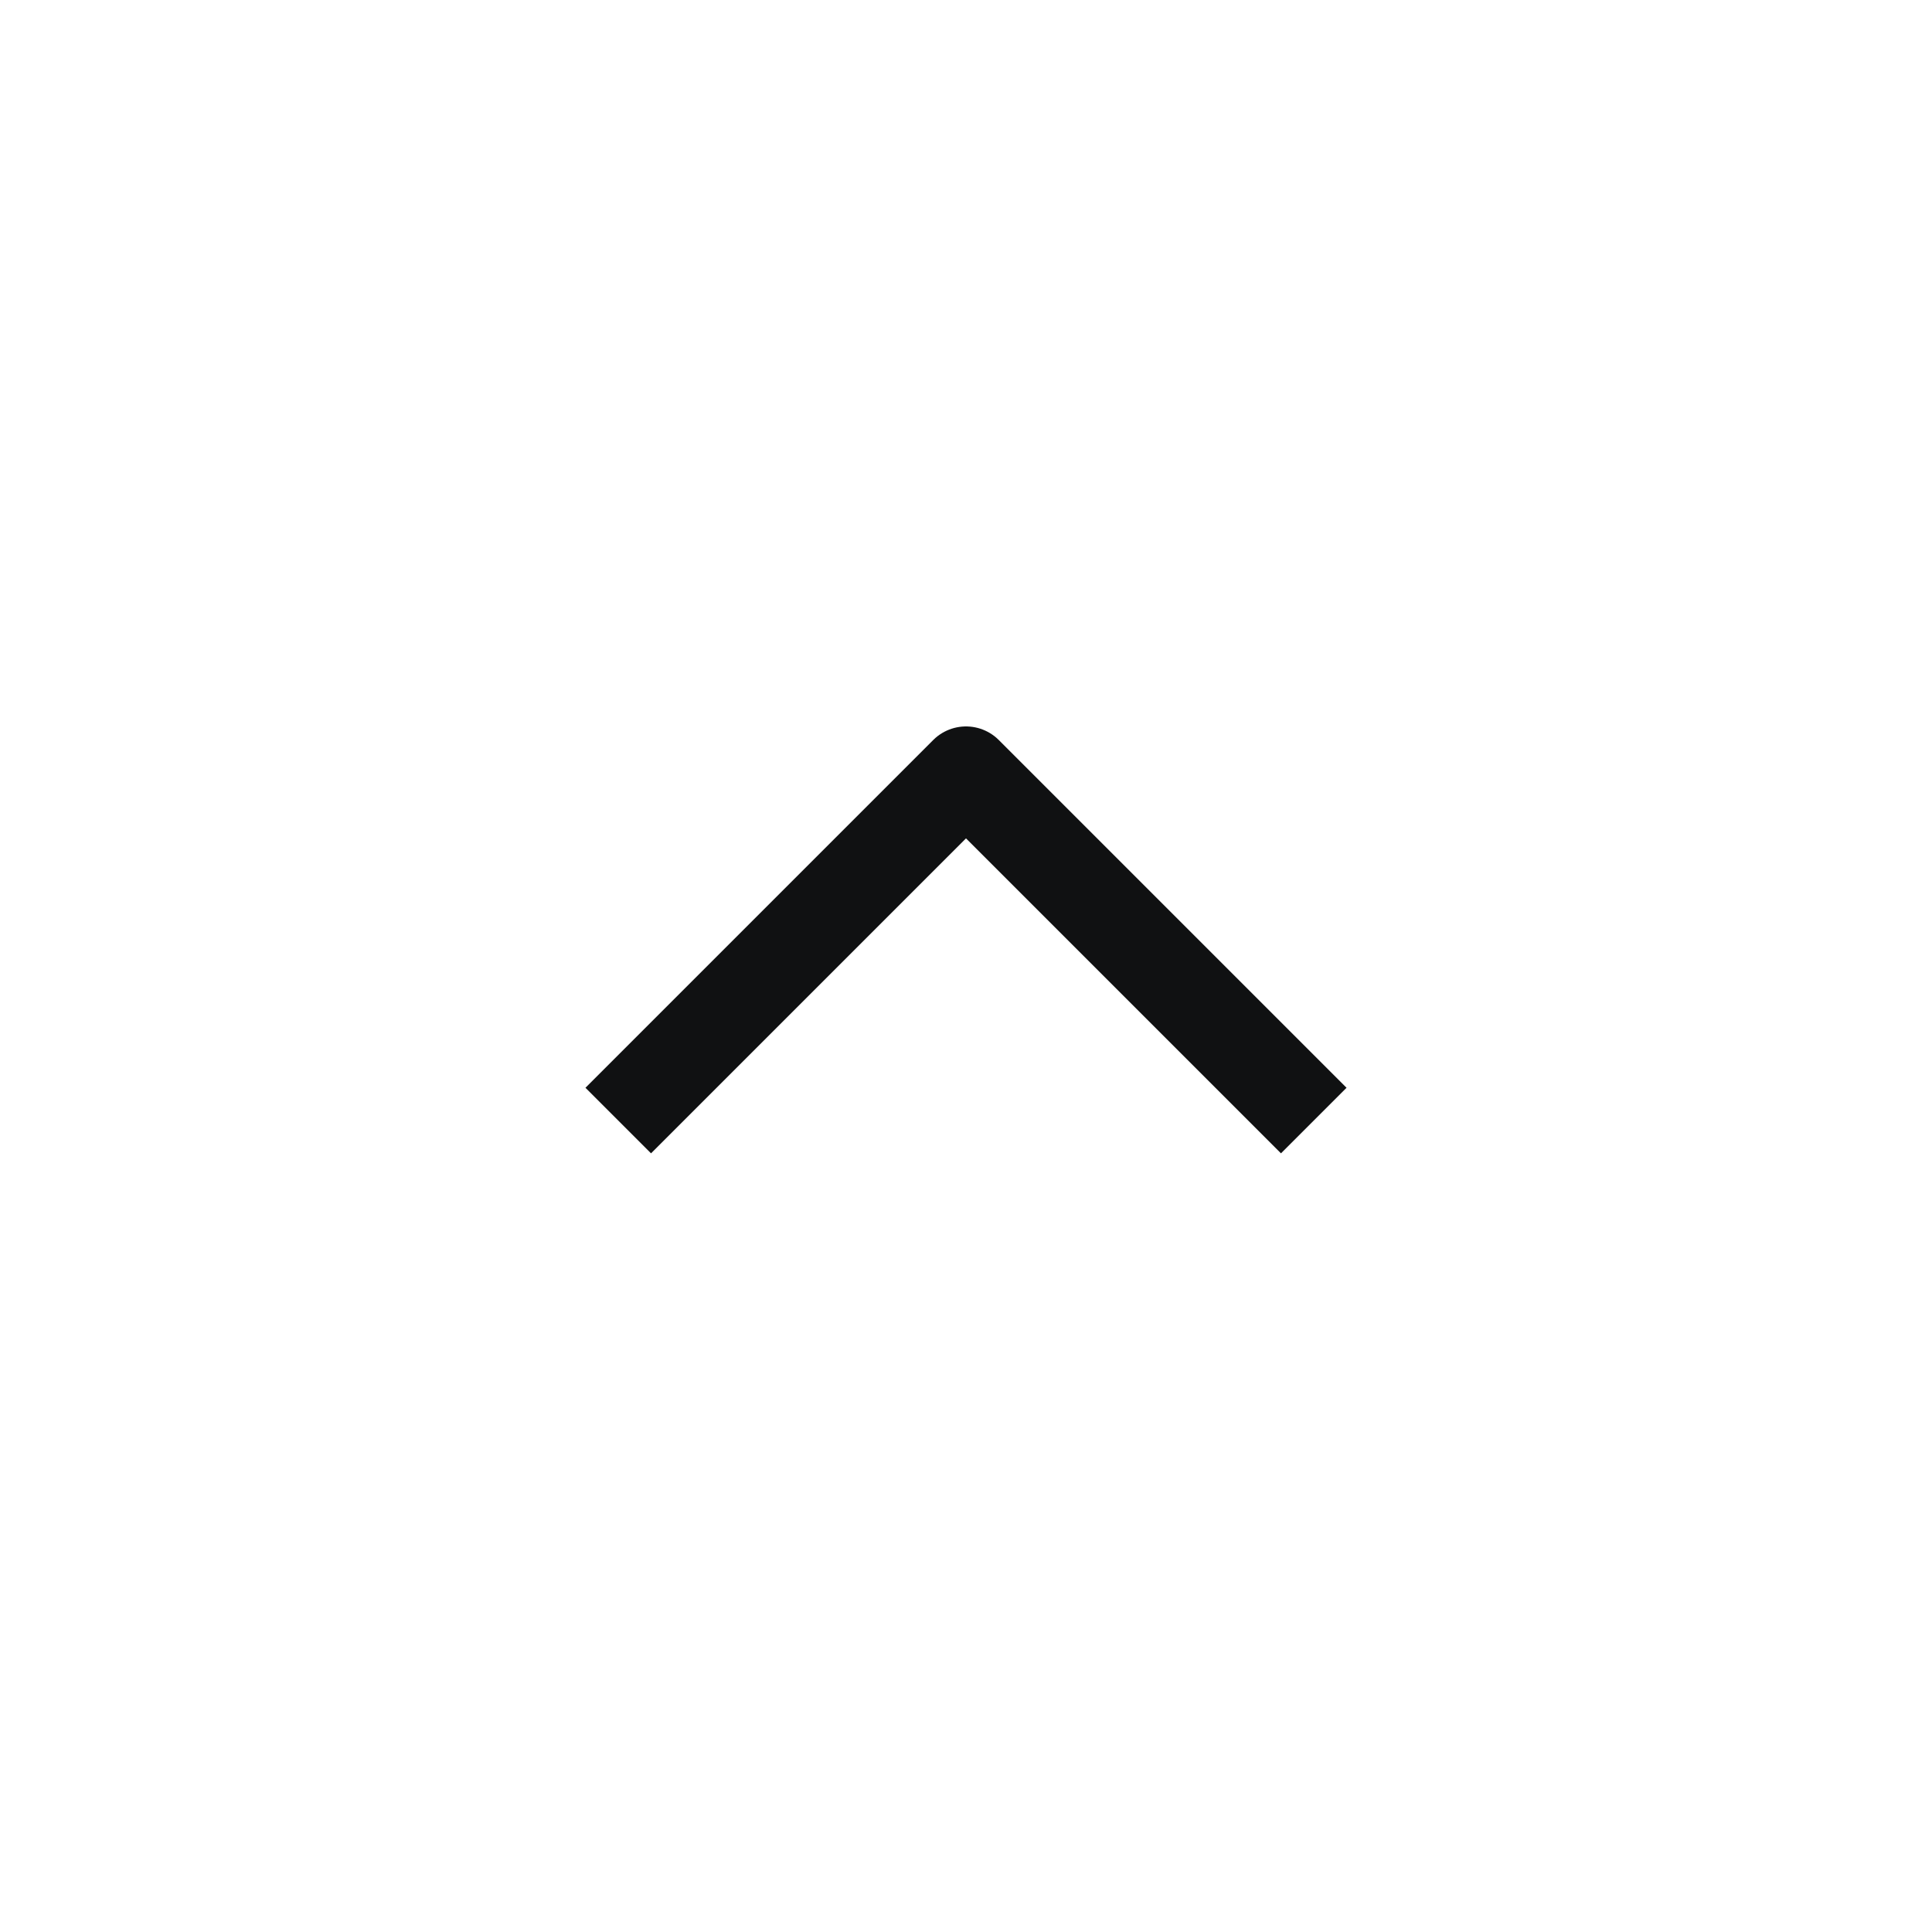
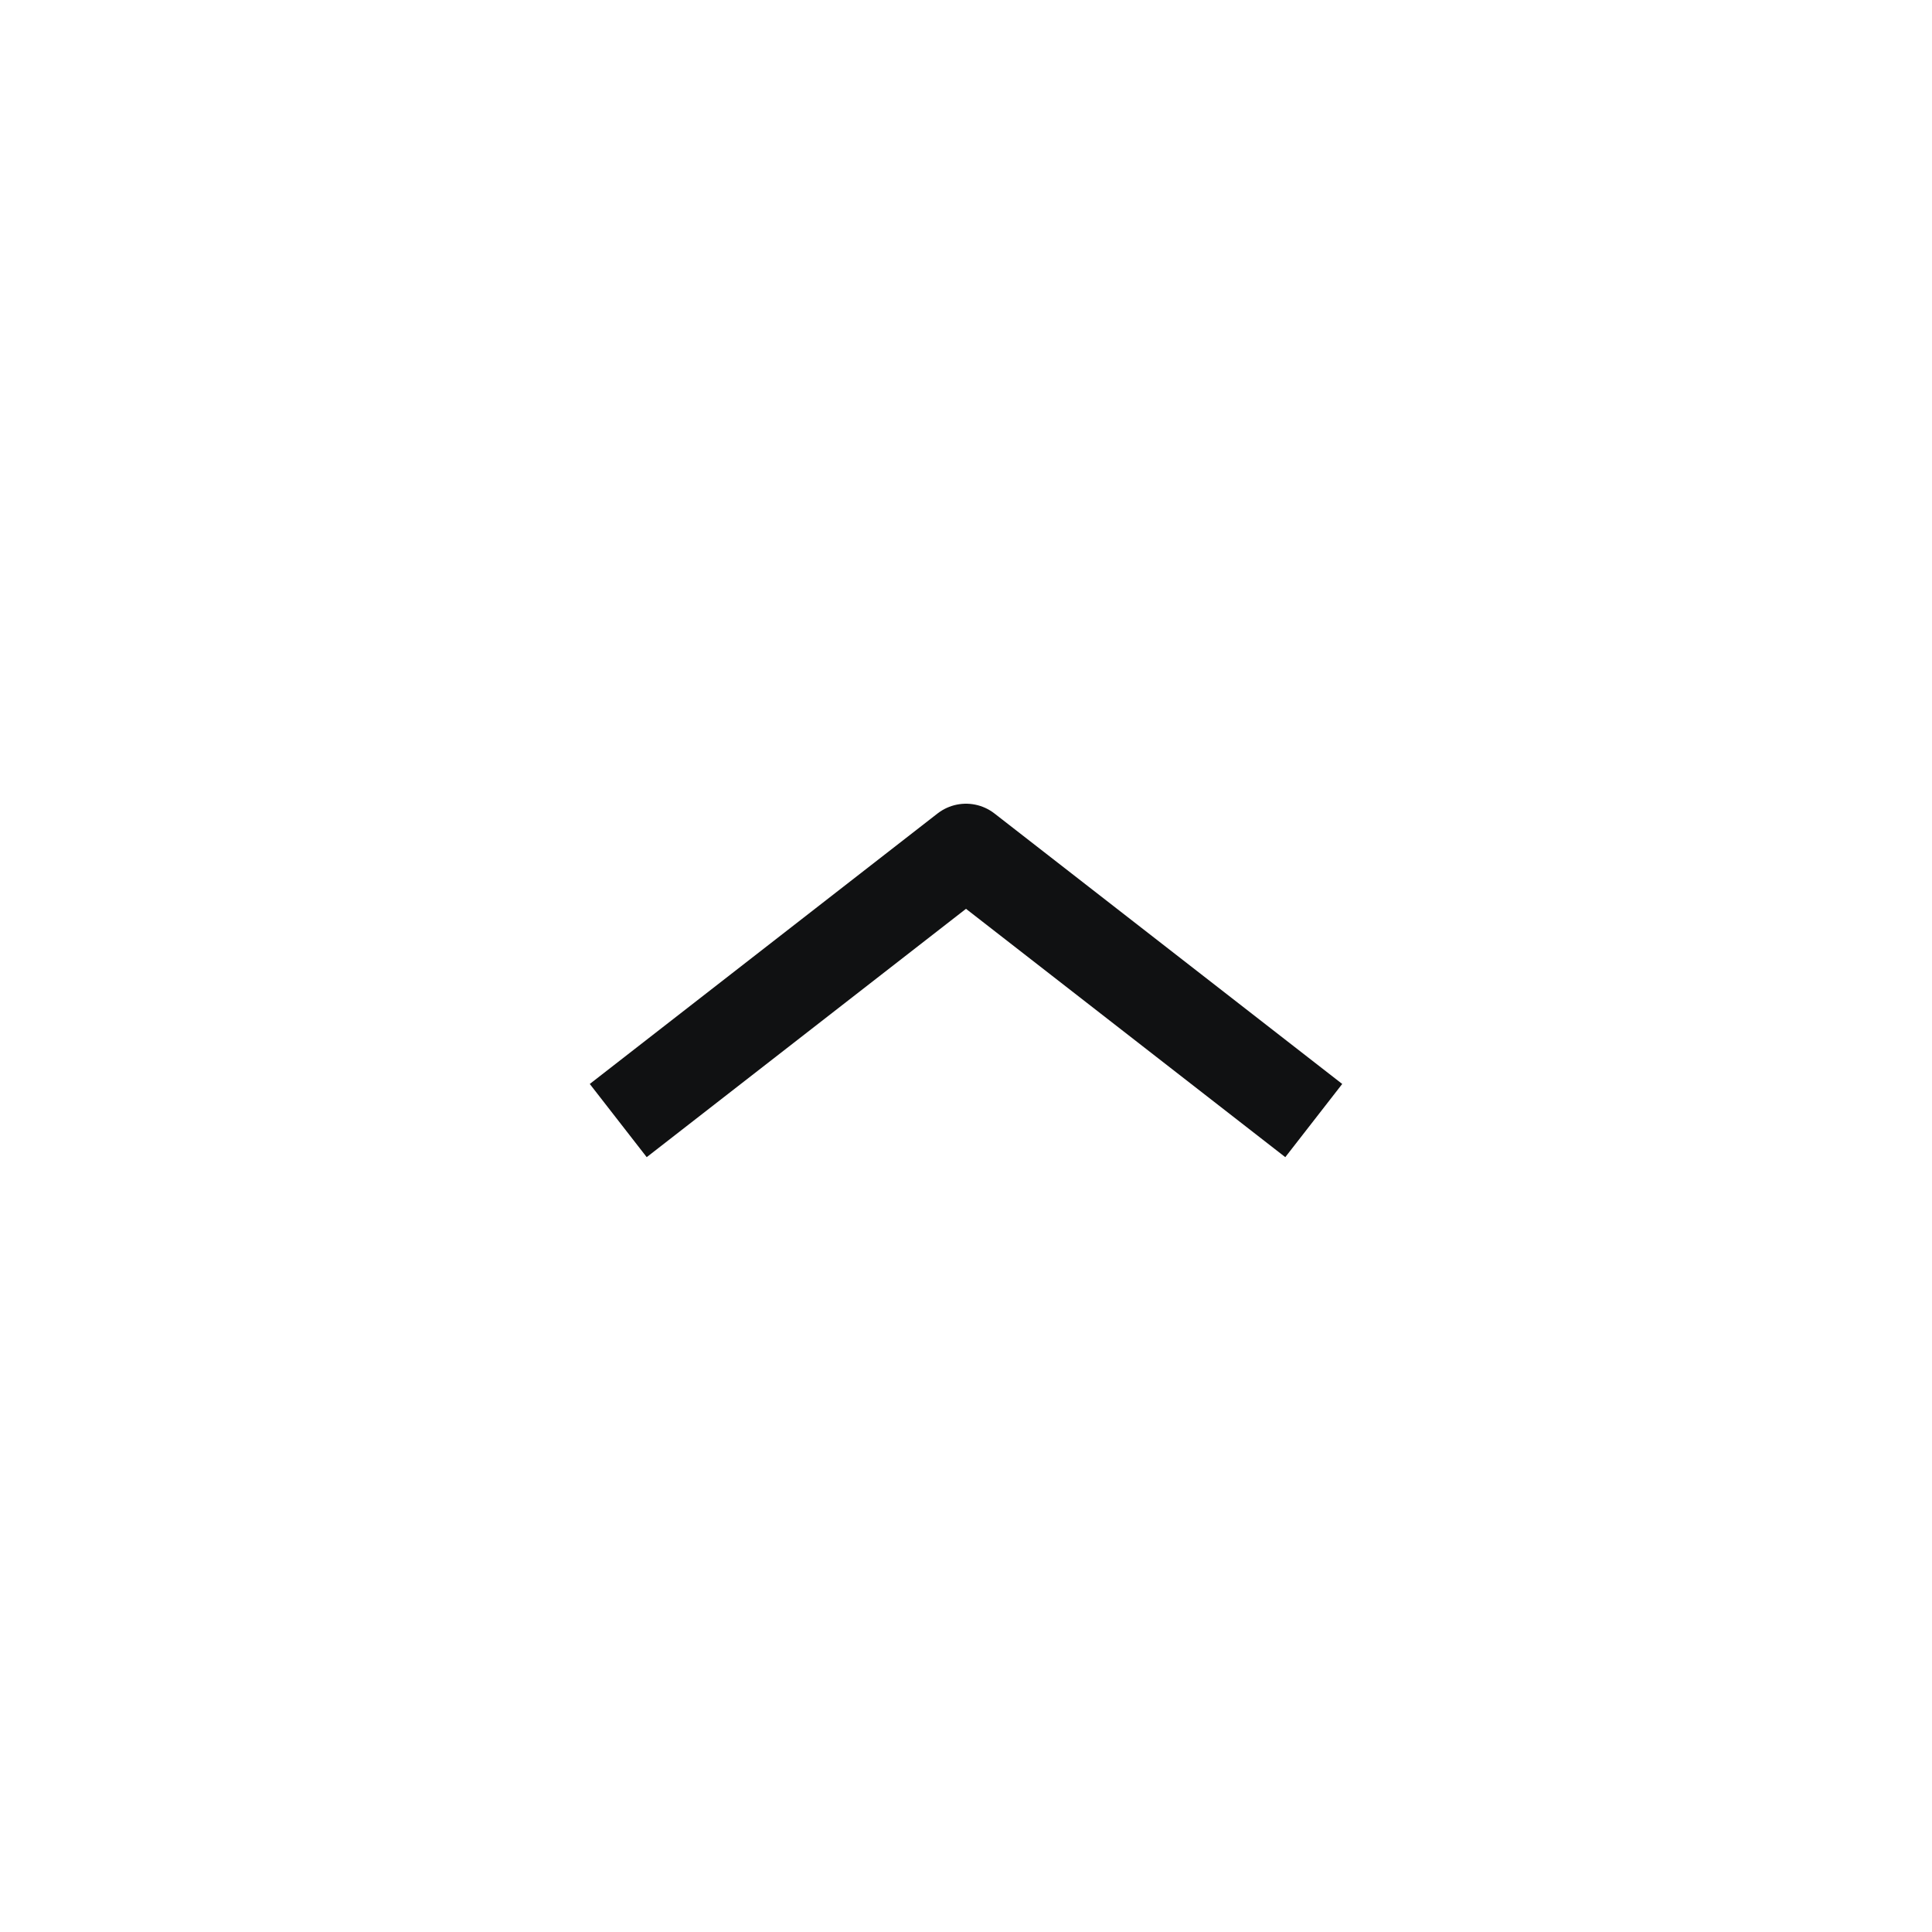
<svg xmlns="http://www.w3.org/2000/svg" width="25" height="25" viewBox="0 0 25 25" fill="none">
-   <path d="M8 14.5L12.5 10L17 14.5" stroke="#101112" stroke-width="1.2" stroke-linejoin="round" />
+   <path d="M8 14.5L12.5 11L17 14.5" stroke="#101112" stroke-width="1.2" stroke-linejoin="round" />
</svg>
